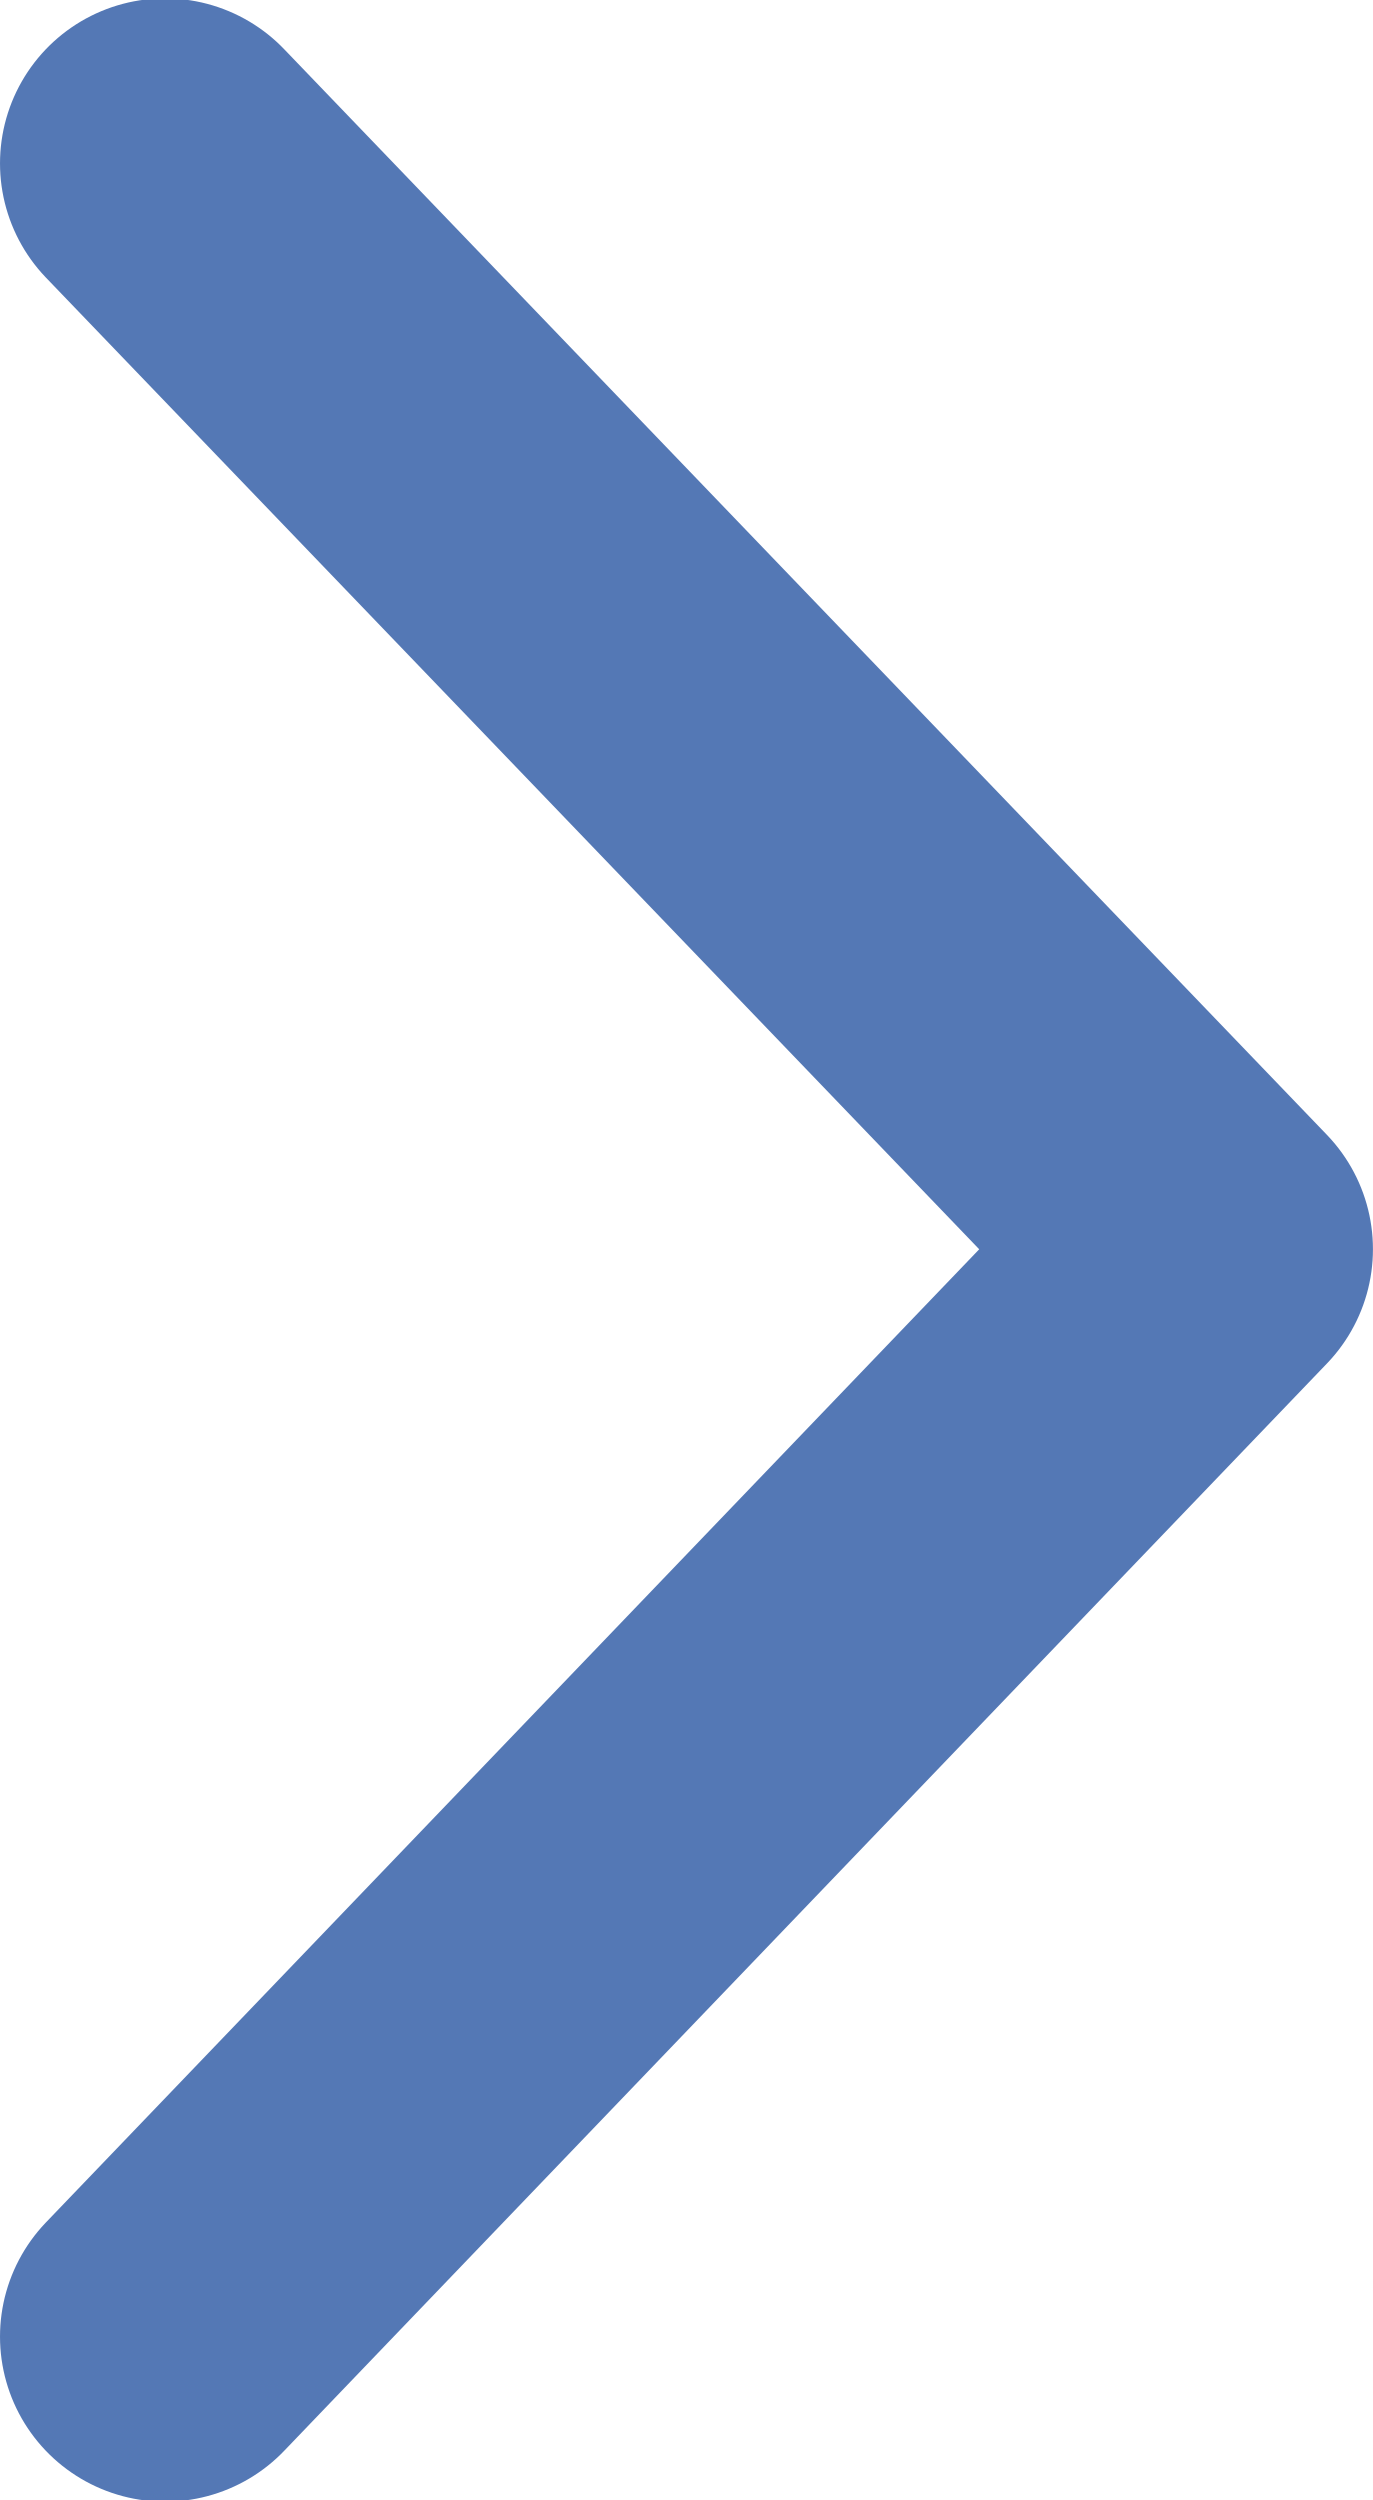
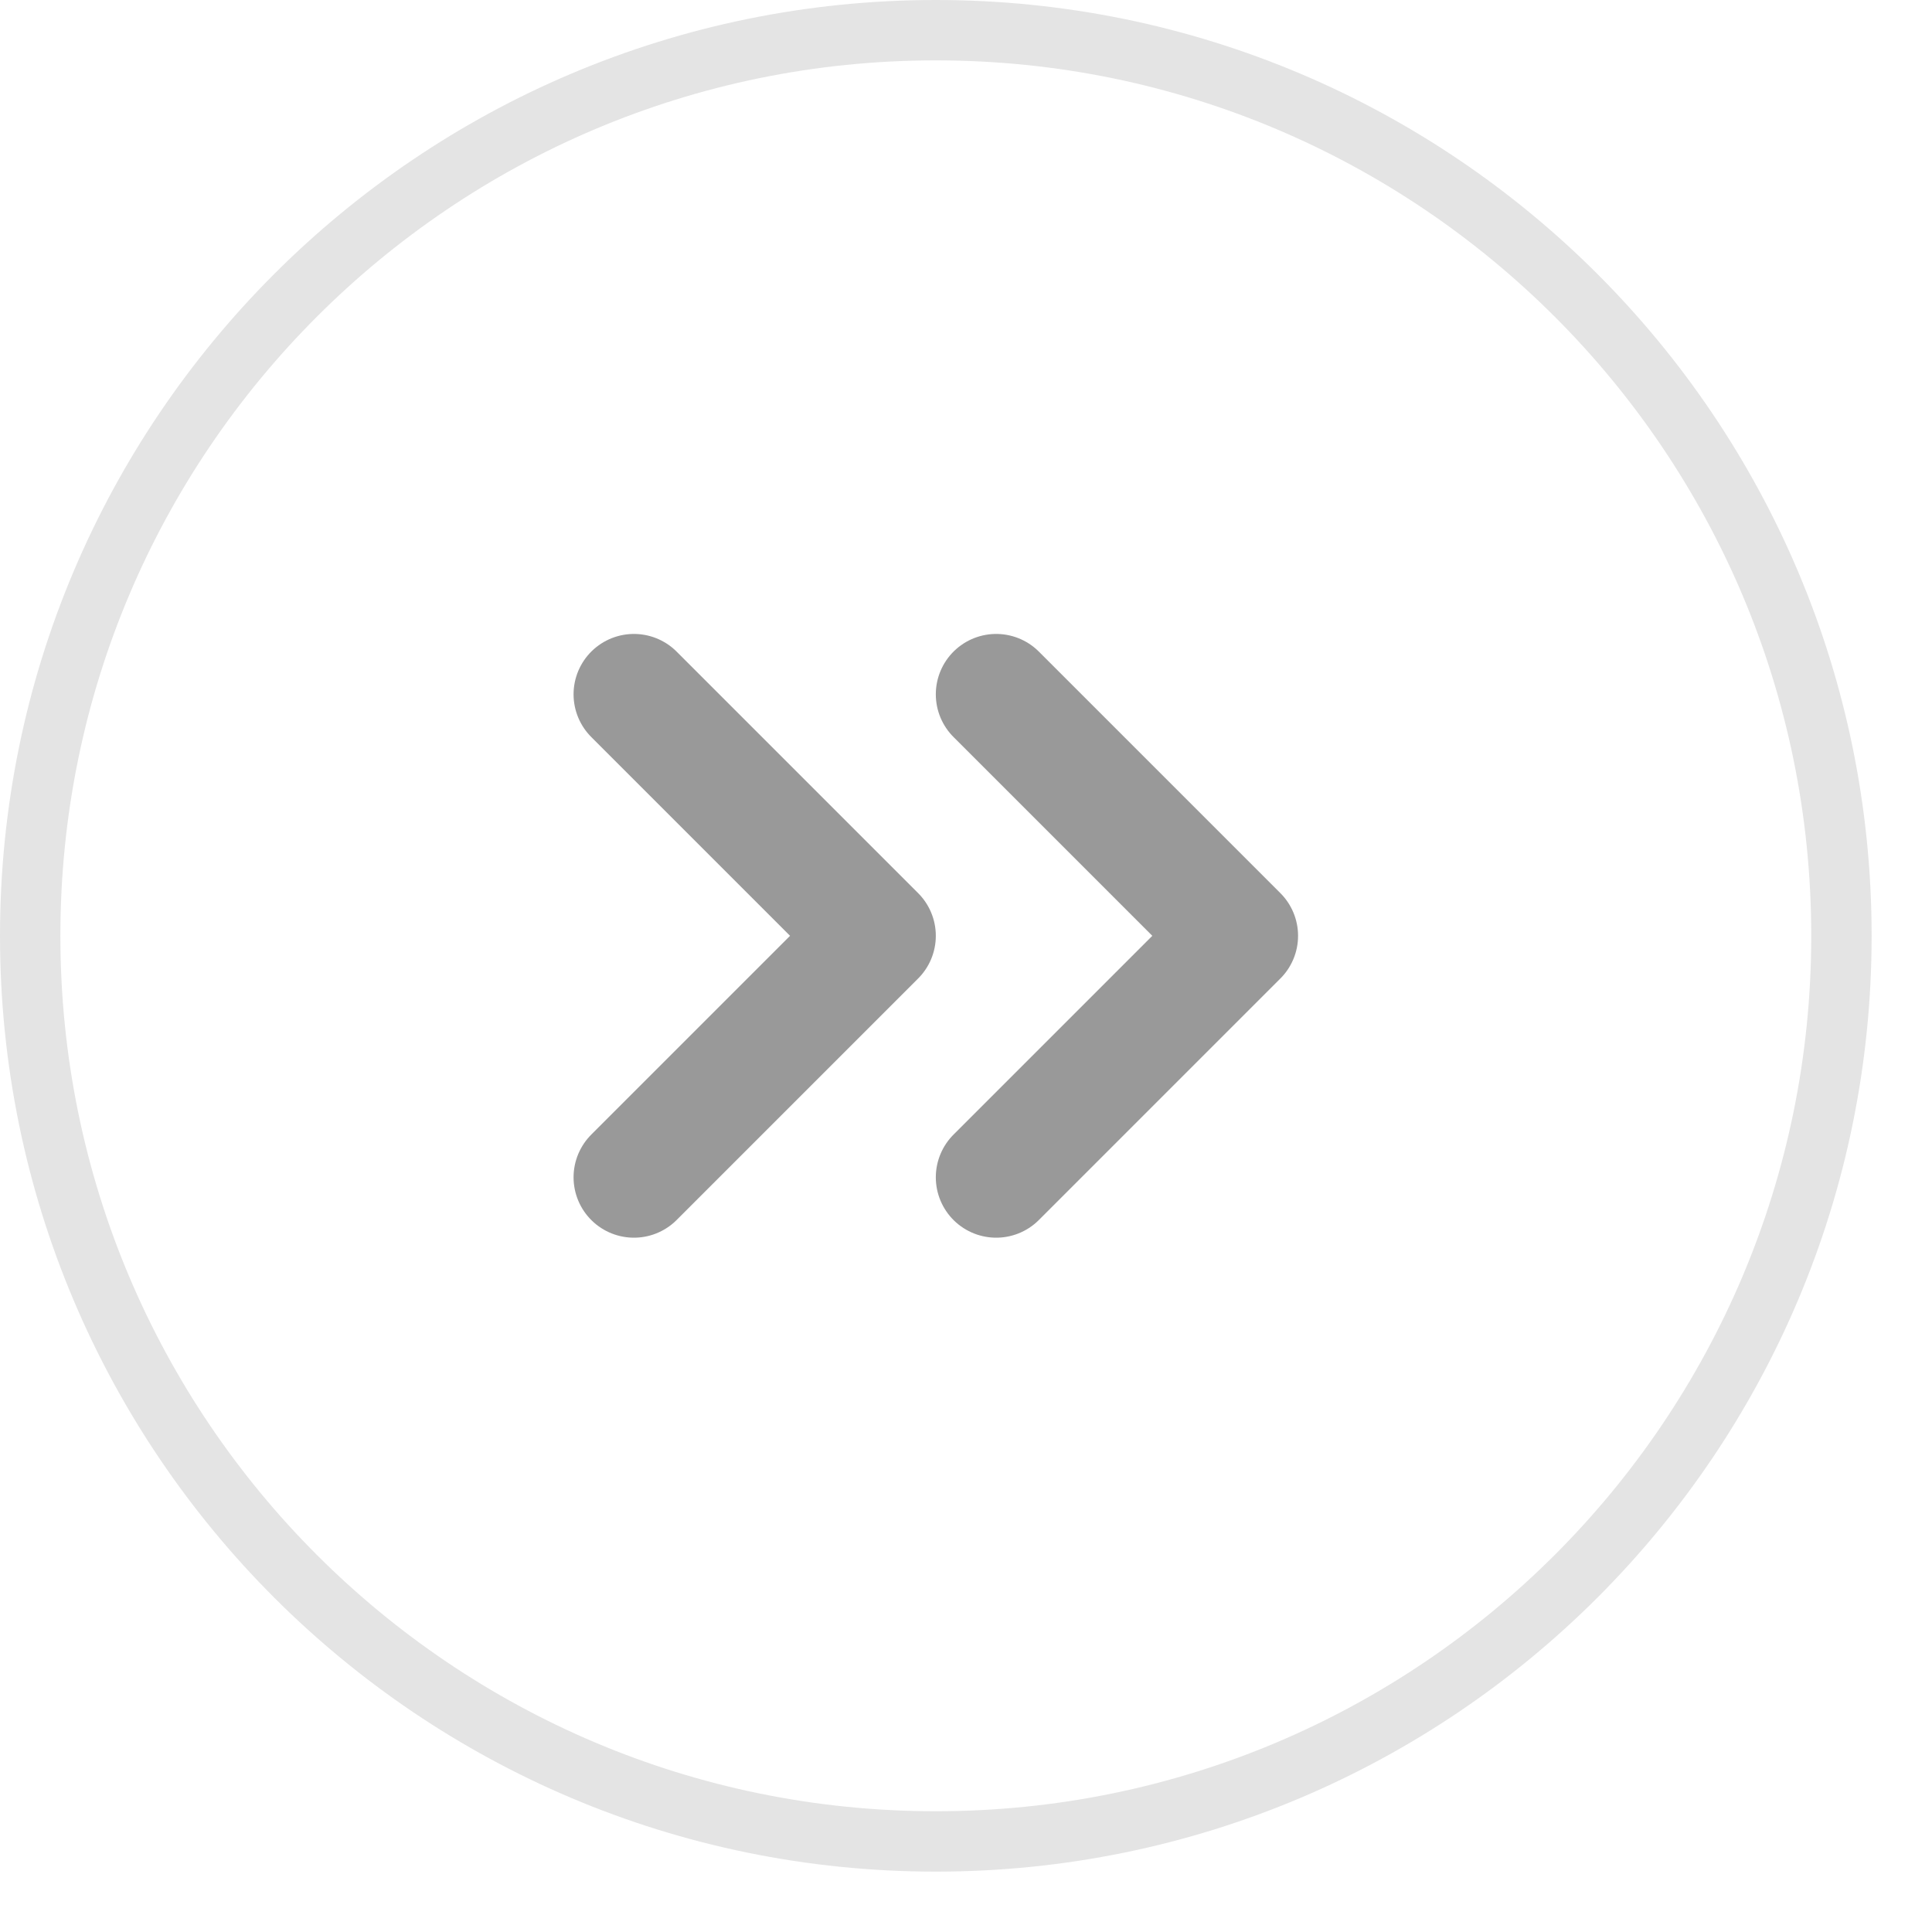
- <svg xmlns="http://www.w3.org/2000/svg" id="_" data-name="&gt;" width="8.32" height="15.15" viewBox="0 0 8.32 15.15">
-   <defs>
-     <style>
-       .cls-1 {
-         fill: none;
-         stroke: #5478b5;
-         stroke-linecap: round;
-         stroke-linejoin: round;
-         stroke-width: 2px;
-         fill-rule: evenodd;
-       }
-     </style>
-   </defs>
-   <path id="_복사" data-name="&lt; 복사" class="cls-1" d="M1269.34,2613.57l6.32-6.59-6.32-6.58" transform="translate(-1268.34 -2599.41)" />
+ <svg xmlns="http://www.w3.org/2000/svg" width="32" height="32">
+   <path stroke="#E4E4E4" fill="none" d="M15.5.5C7.216.5.5 7.216.5 15.5c0 8.284 6.716 15 15 15 8.284 0 15-6.716 15-15 0-8.284-6.716-15-15-15z" />
+   <path stroke="#999" stroke-width="2" stroke-linecap="round" stroke-linejoin="round" fill="none" d="m16.5 19.5 4-4-4-4M10.5 19.5l4-4-4-4" />
</svg>
